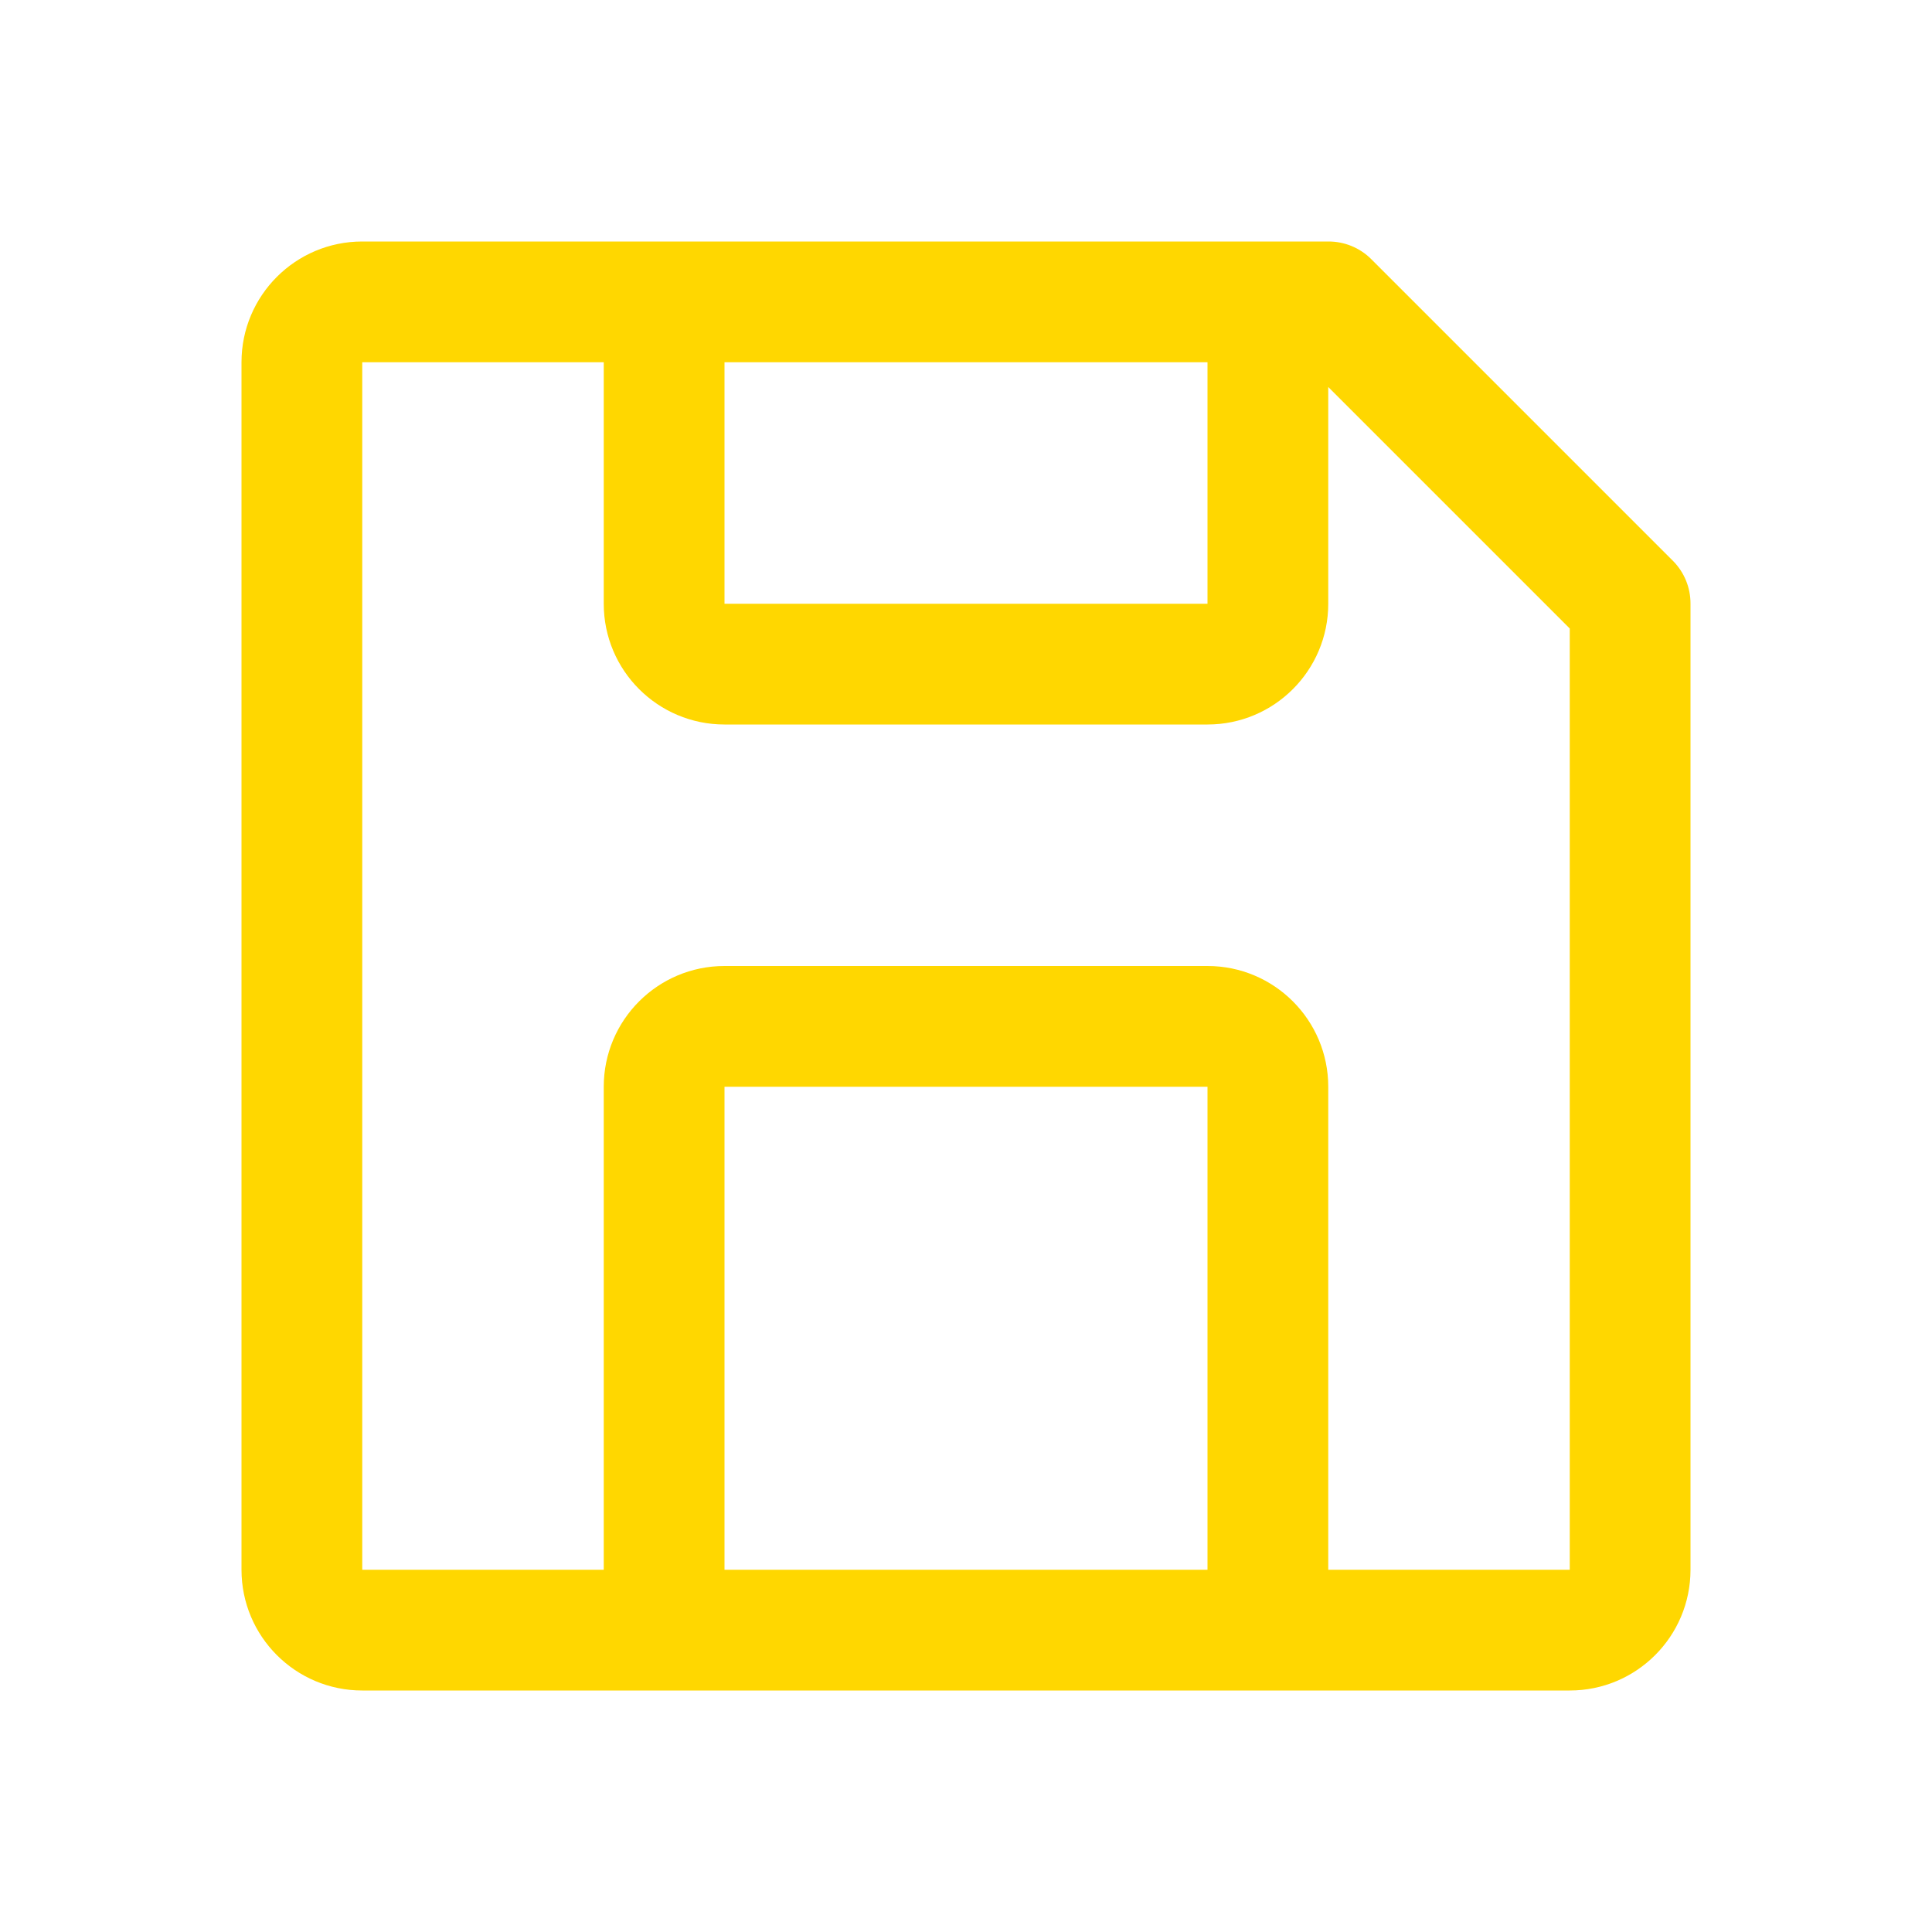
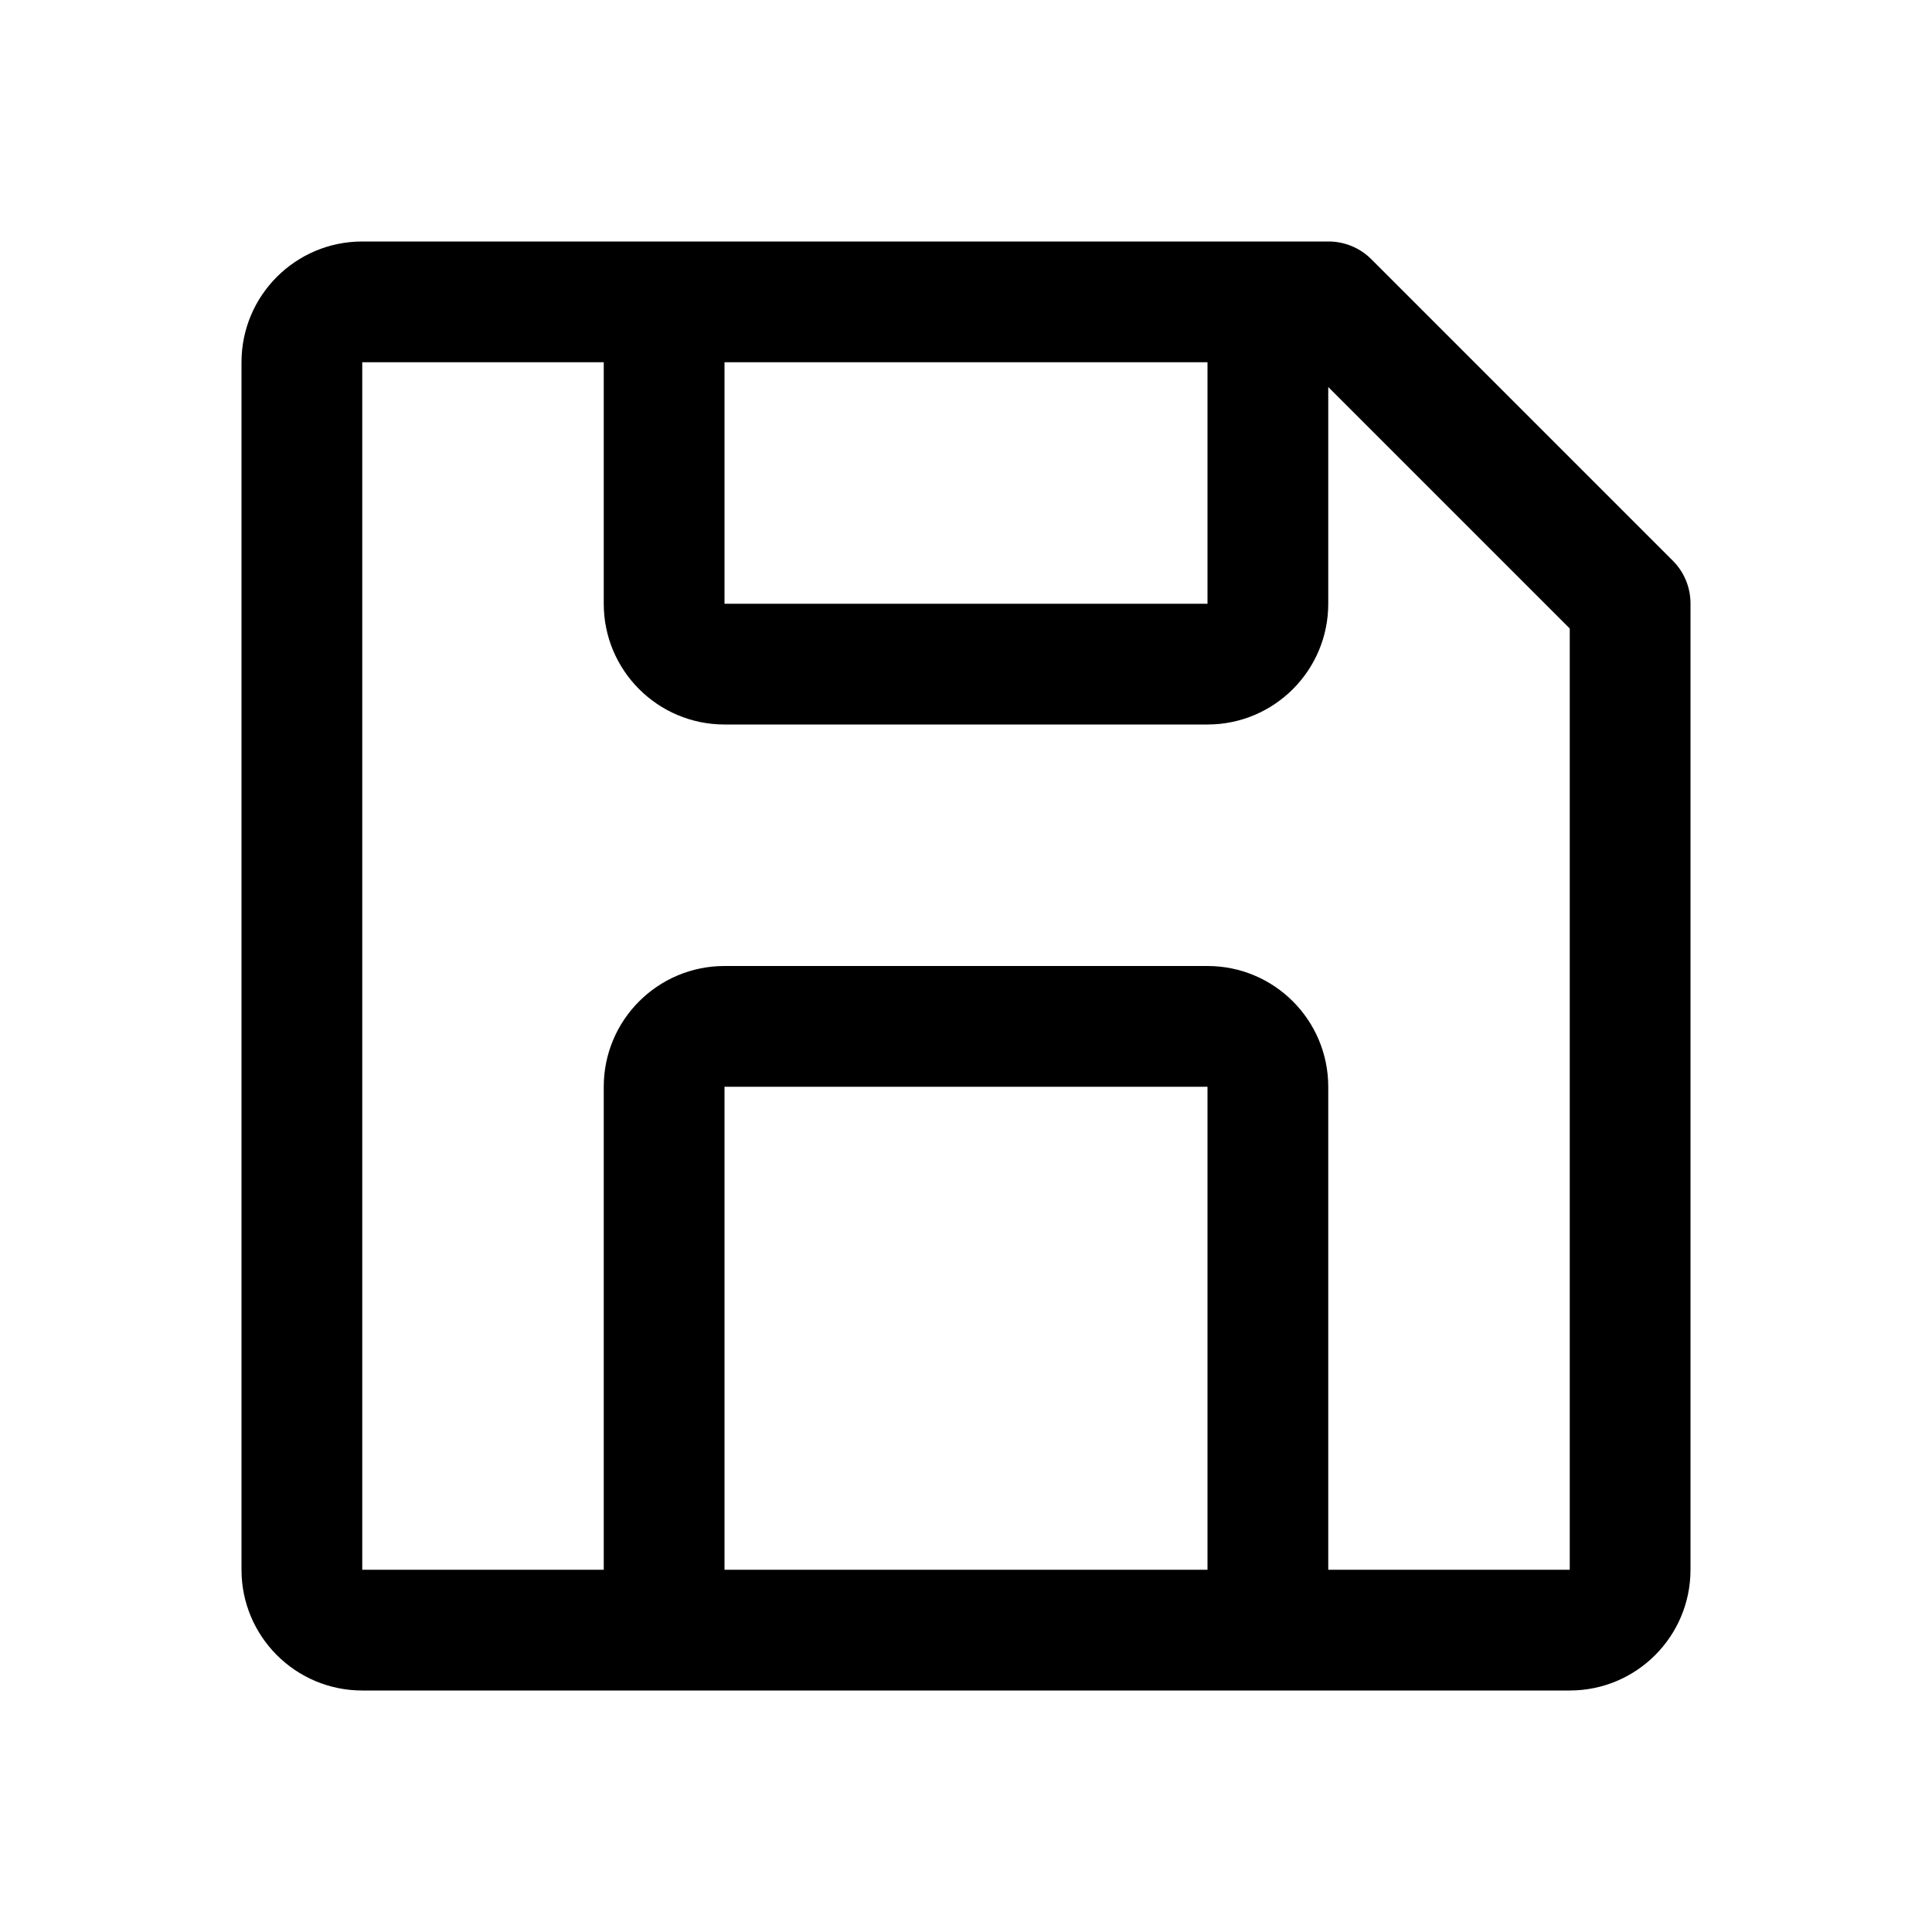
<svg xmlns="http://www.w3.org/2000/svg" width="30" height="30" viewBox="0 0 32 32">
-   <path fill="gold" d="m27.71 9.29l-5-5A1 1 0       0 0 22 4H6a2 2 0 0 0-2 2v20a2 2 0 0 0 2 2h20a2 2 0 0 0 2-2V10a1 1 0 0       0-.29-.71ZM12 6h8v4h-8Zm8 20h-8v-8h8Zm2 0v-8a2 2 0 0 0-2-2h-8a2 2 0 0       0-2 2v8H6V6h4v4a2 2 0 0 0 2 2h8a2 2 0 0 0 2-2V6.41l4 4V26Z" />
+   <path fill="currentColor" d="m27.71 9.29l-5-5A1 1 0       0 0 22 4H6a2 2 0 0 0-2 2v20a2 2 0 0 0 2 2h20a2 2 0 0 0 2-2V10a1 1 0 0       0-.29-.71ZM12 6h8v4h-8Zm8 20h-8v-8h8Zm2 0v-8a2 2 0 0 0-2-2h-8a2 2 0 0       0-2 2v8H6V6h4v4a2 2 0 0 0 2 2h8a2 2 0 0 0 2-2V6.41l4 4V26Z" />
</svg>
